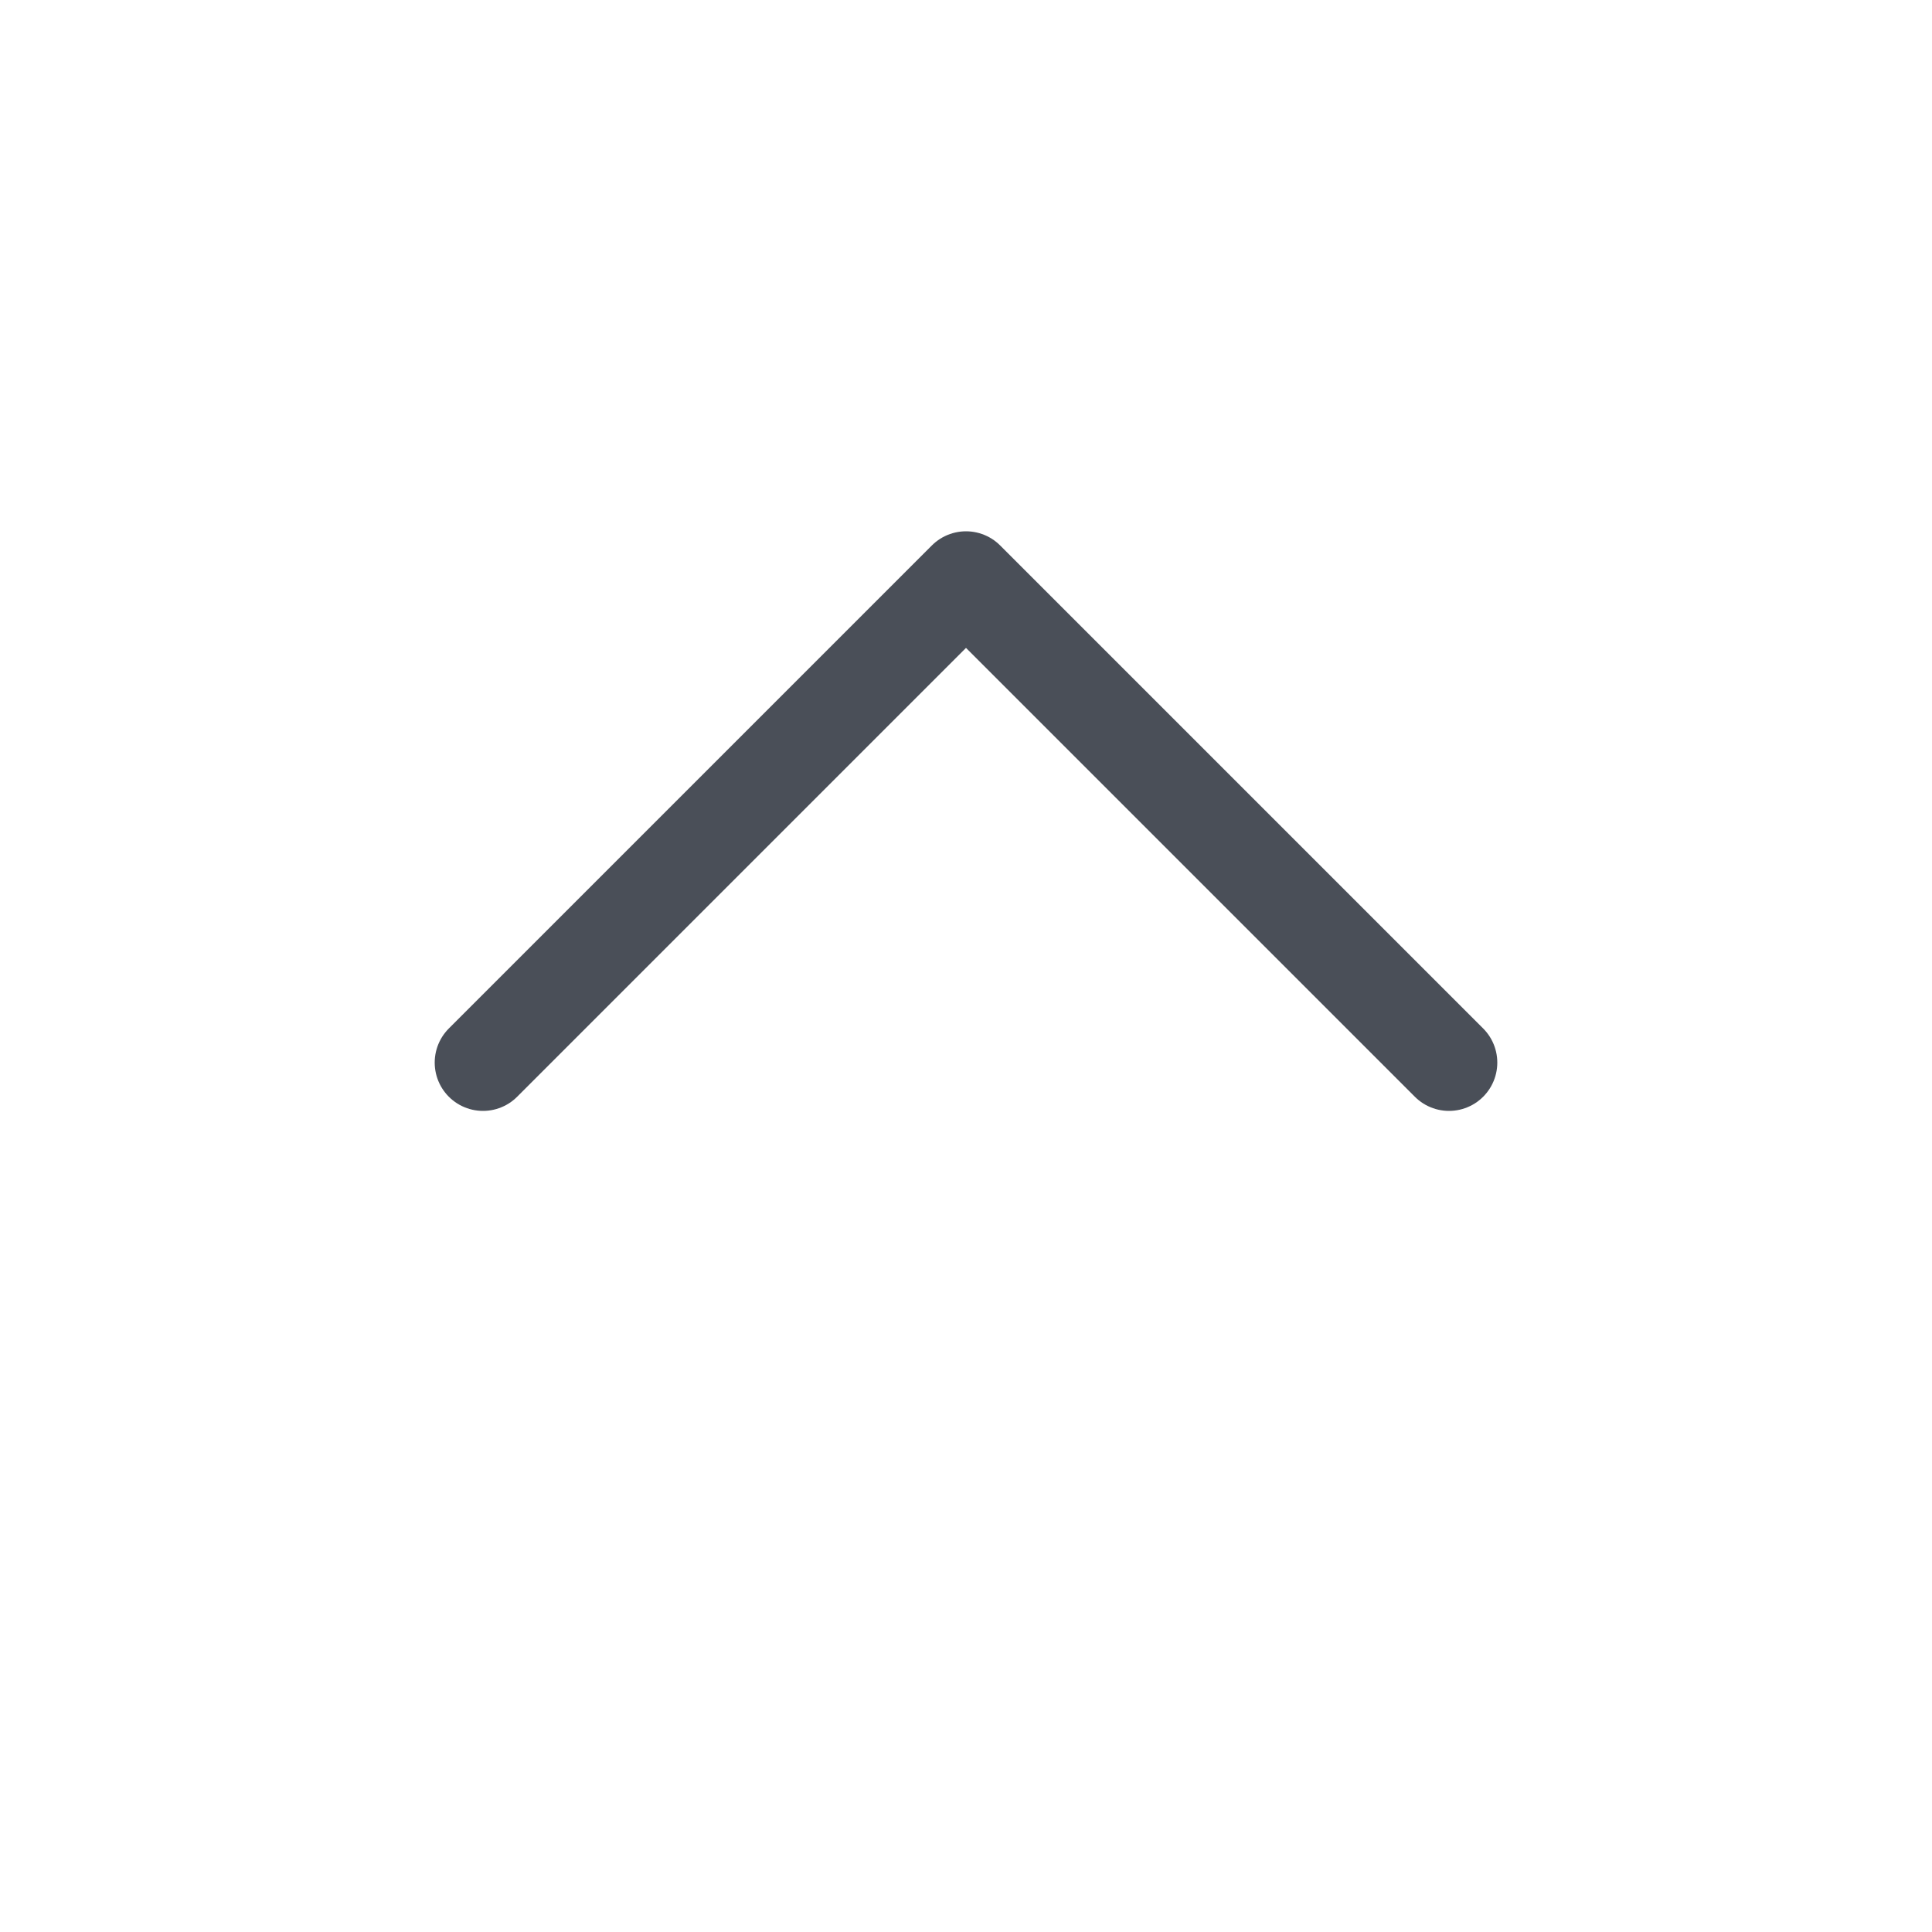
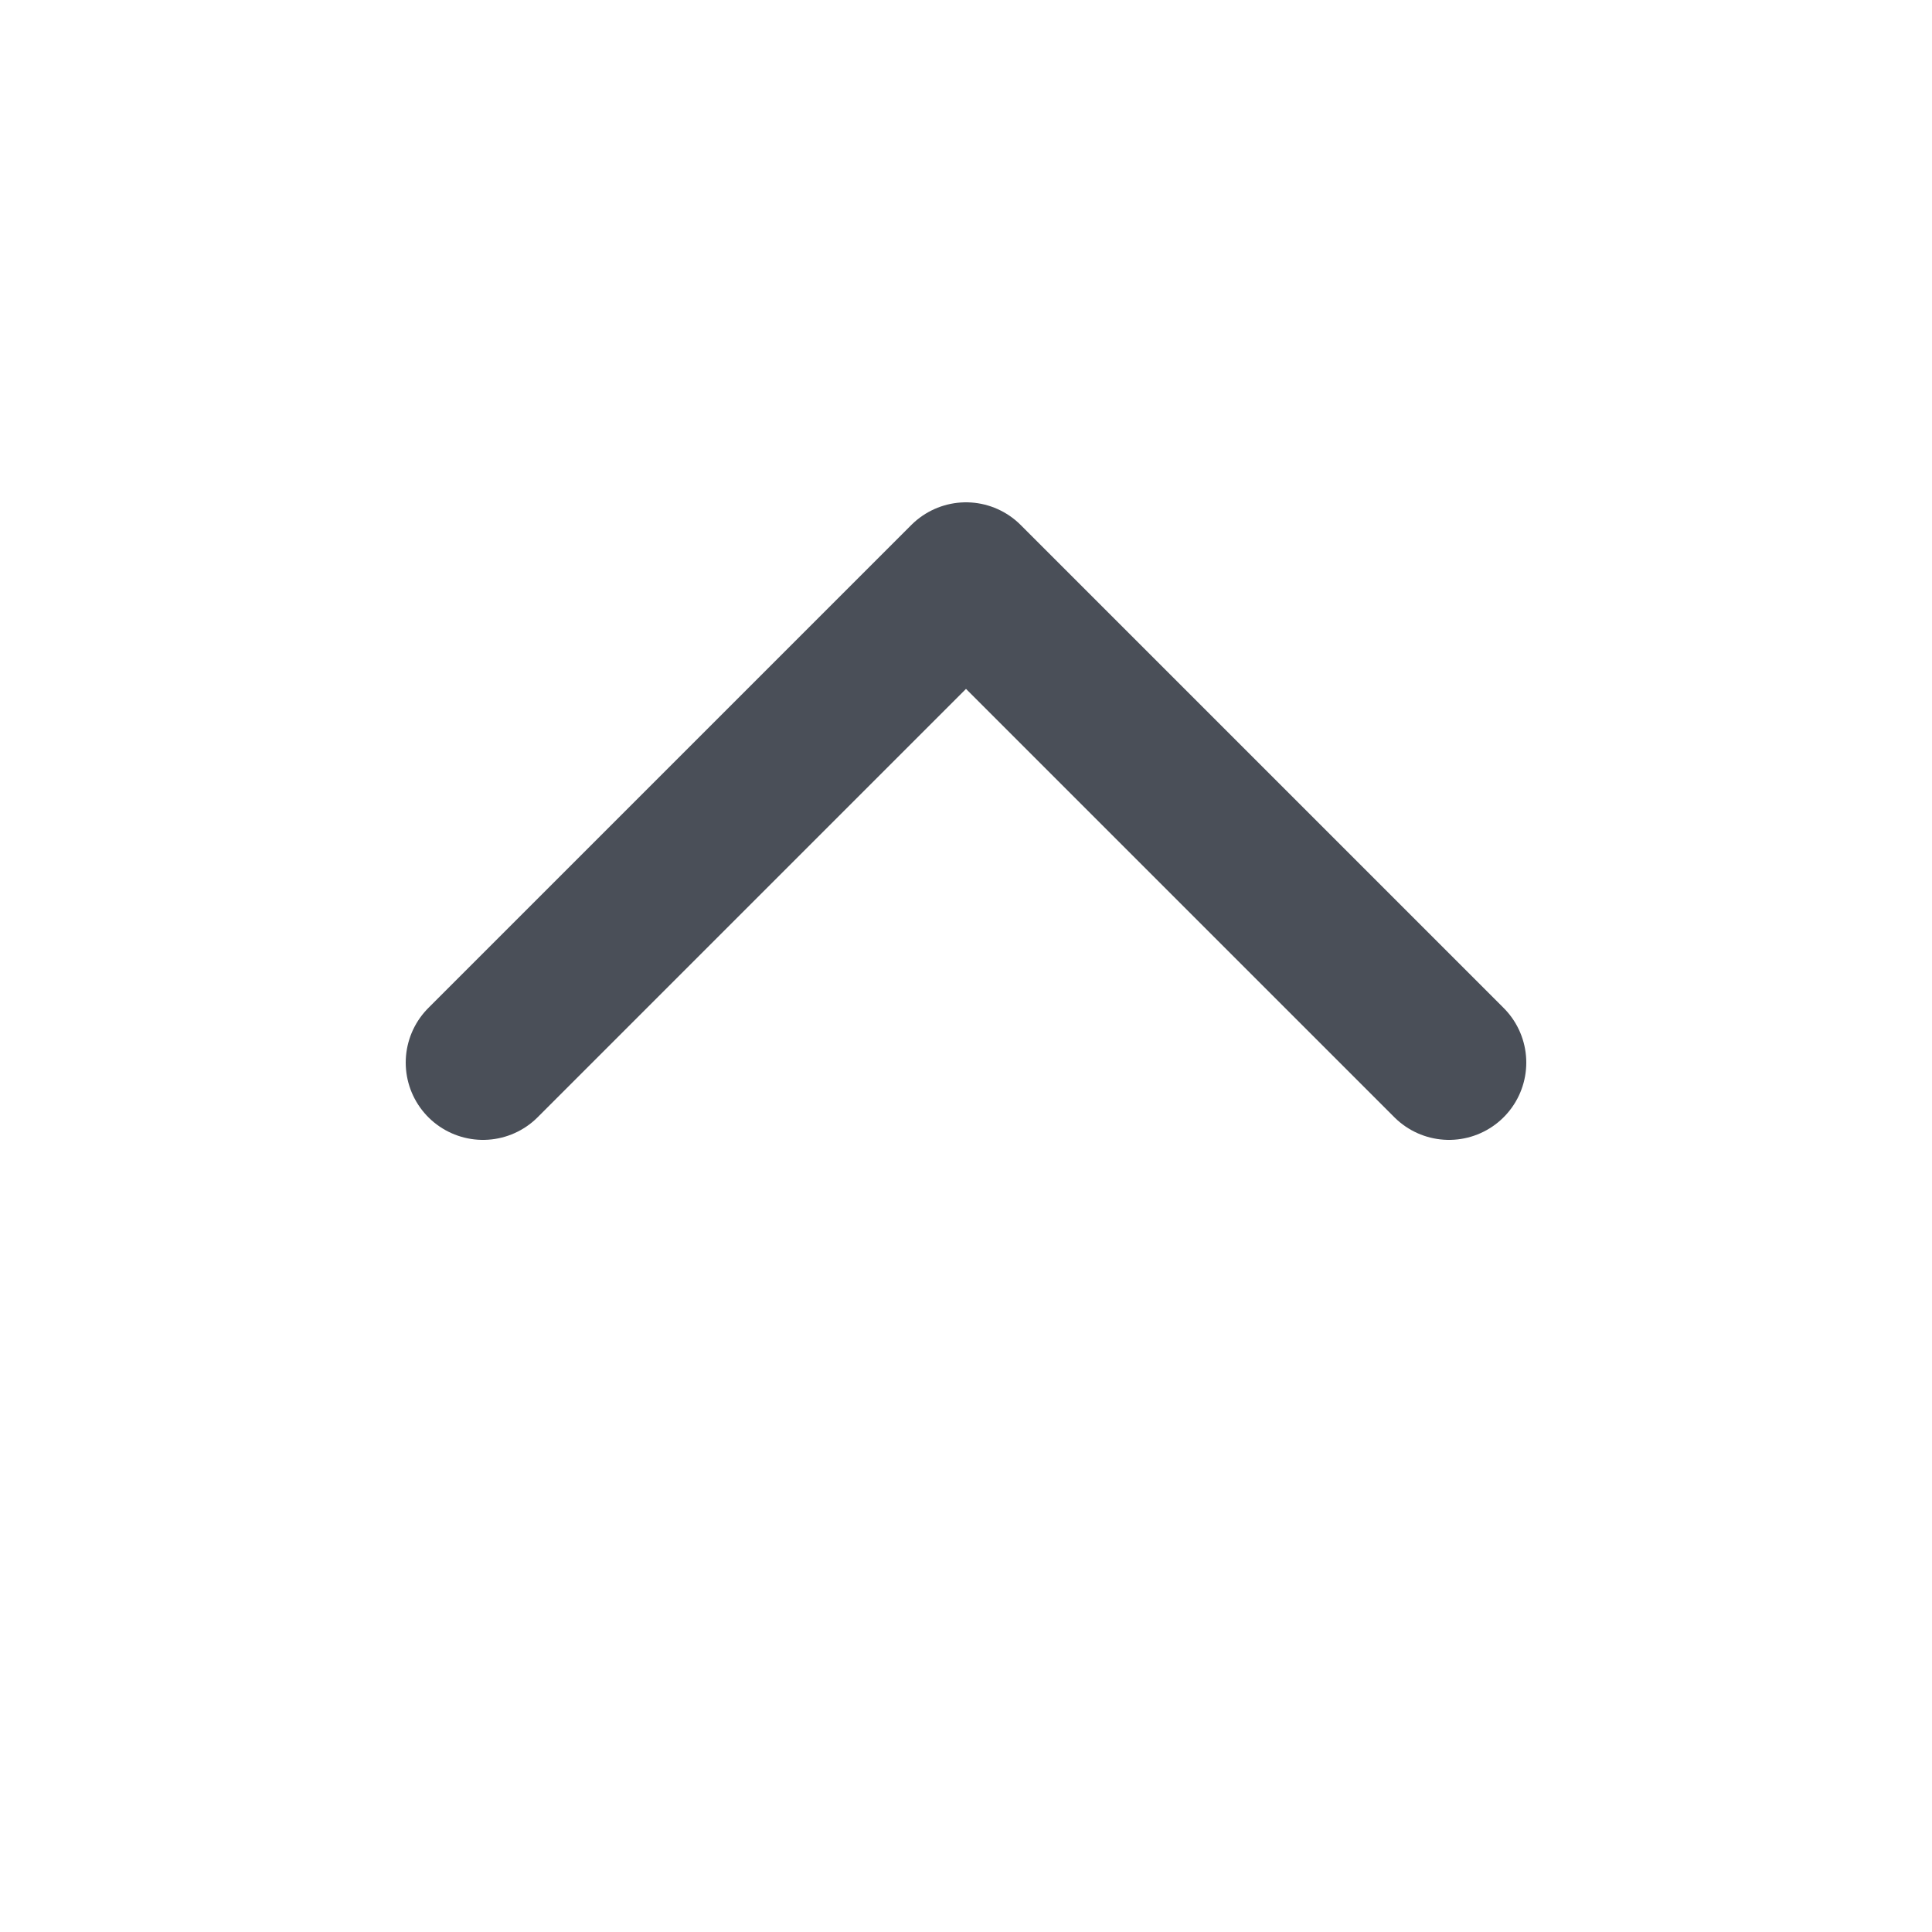
<svg xmlns="http://www.w3.org/2000/svg" width="20px" height="20px" viewBox="0 0 100 100">
-   <path d="M 50,30 L 25,55 M 50,30 L 75,55" fill="none" stroke="#4a4f58" stroke-width="5px" stroke-linecap="round" stroke-linejoin="round" />
+   <path d="M 50,30 L 25,55 M 50,30 L 75,55" fill="none" stroke="#4a4f58" stroke-width="8px" stroke-linecap="round" stroke-linejoin="round" />
</svg>
